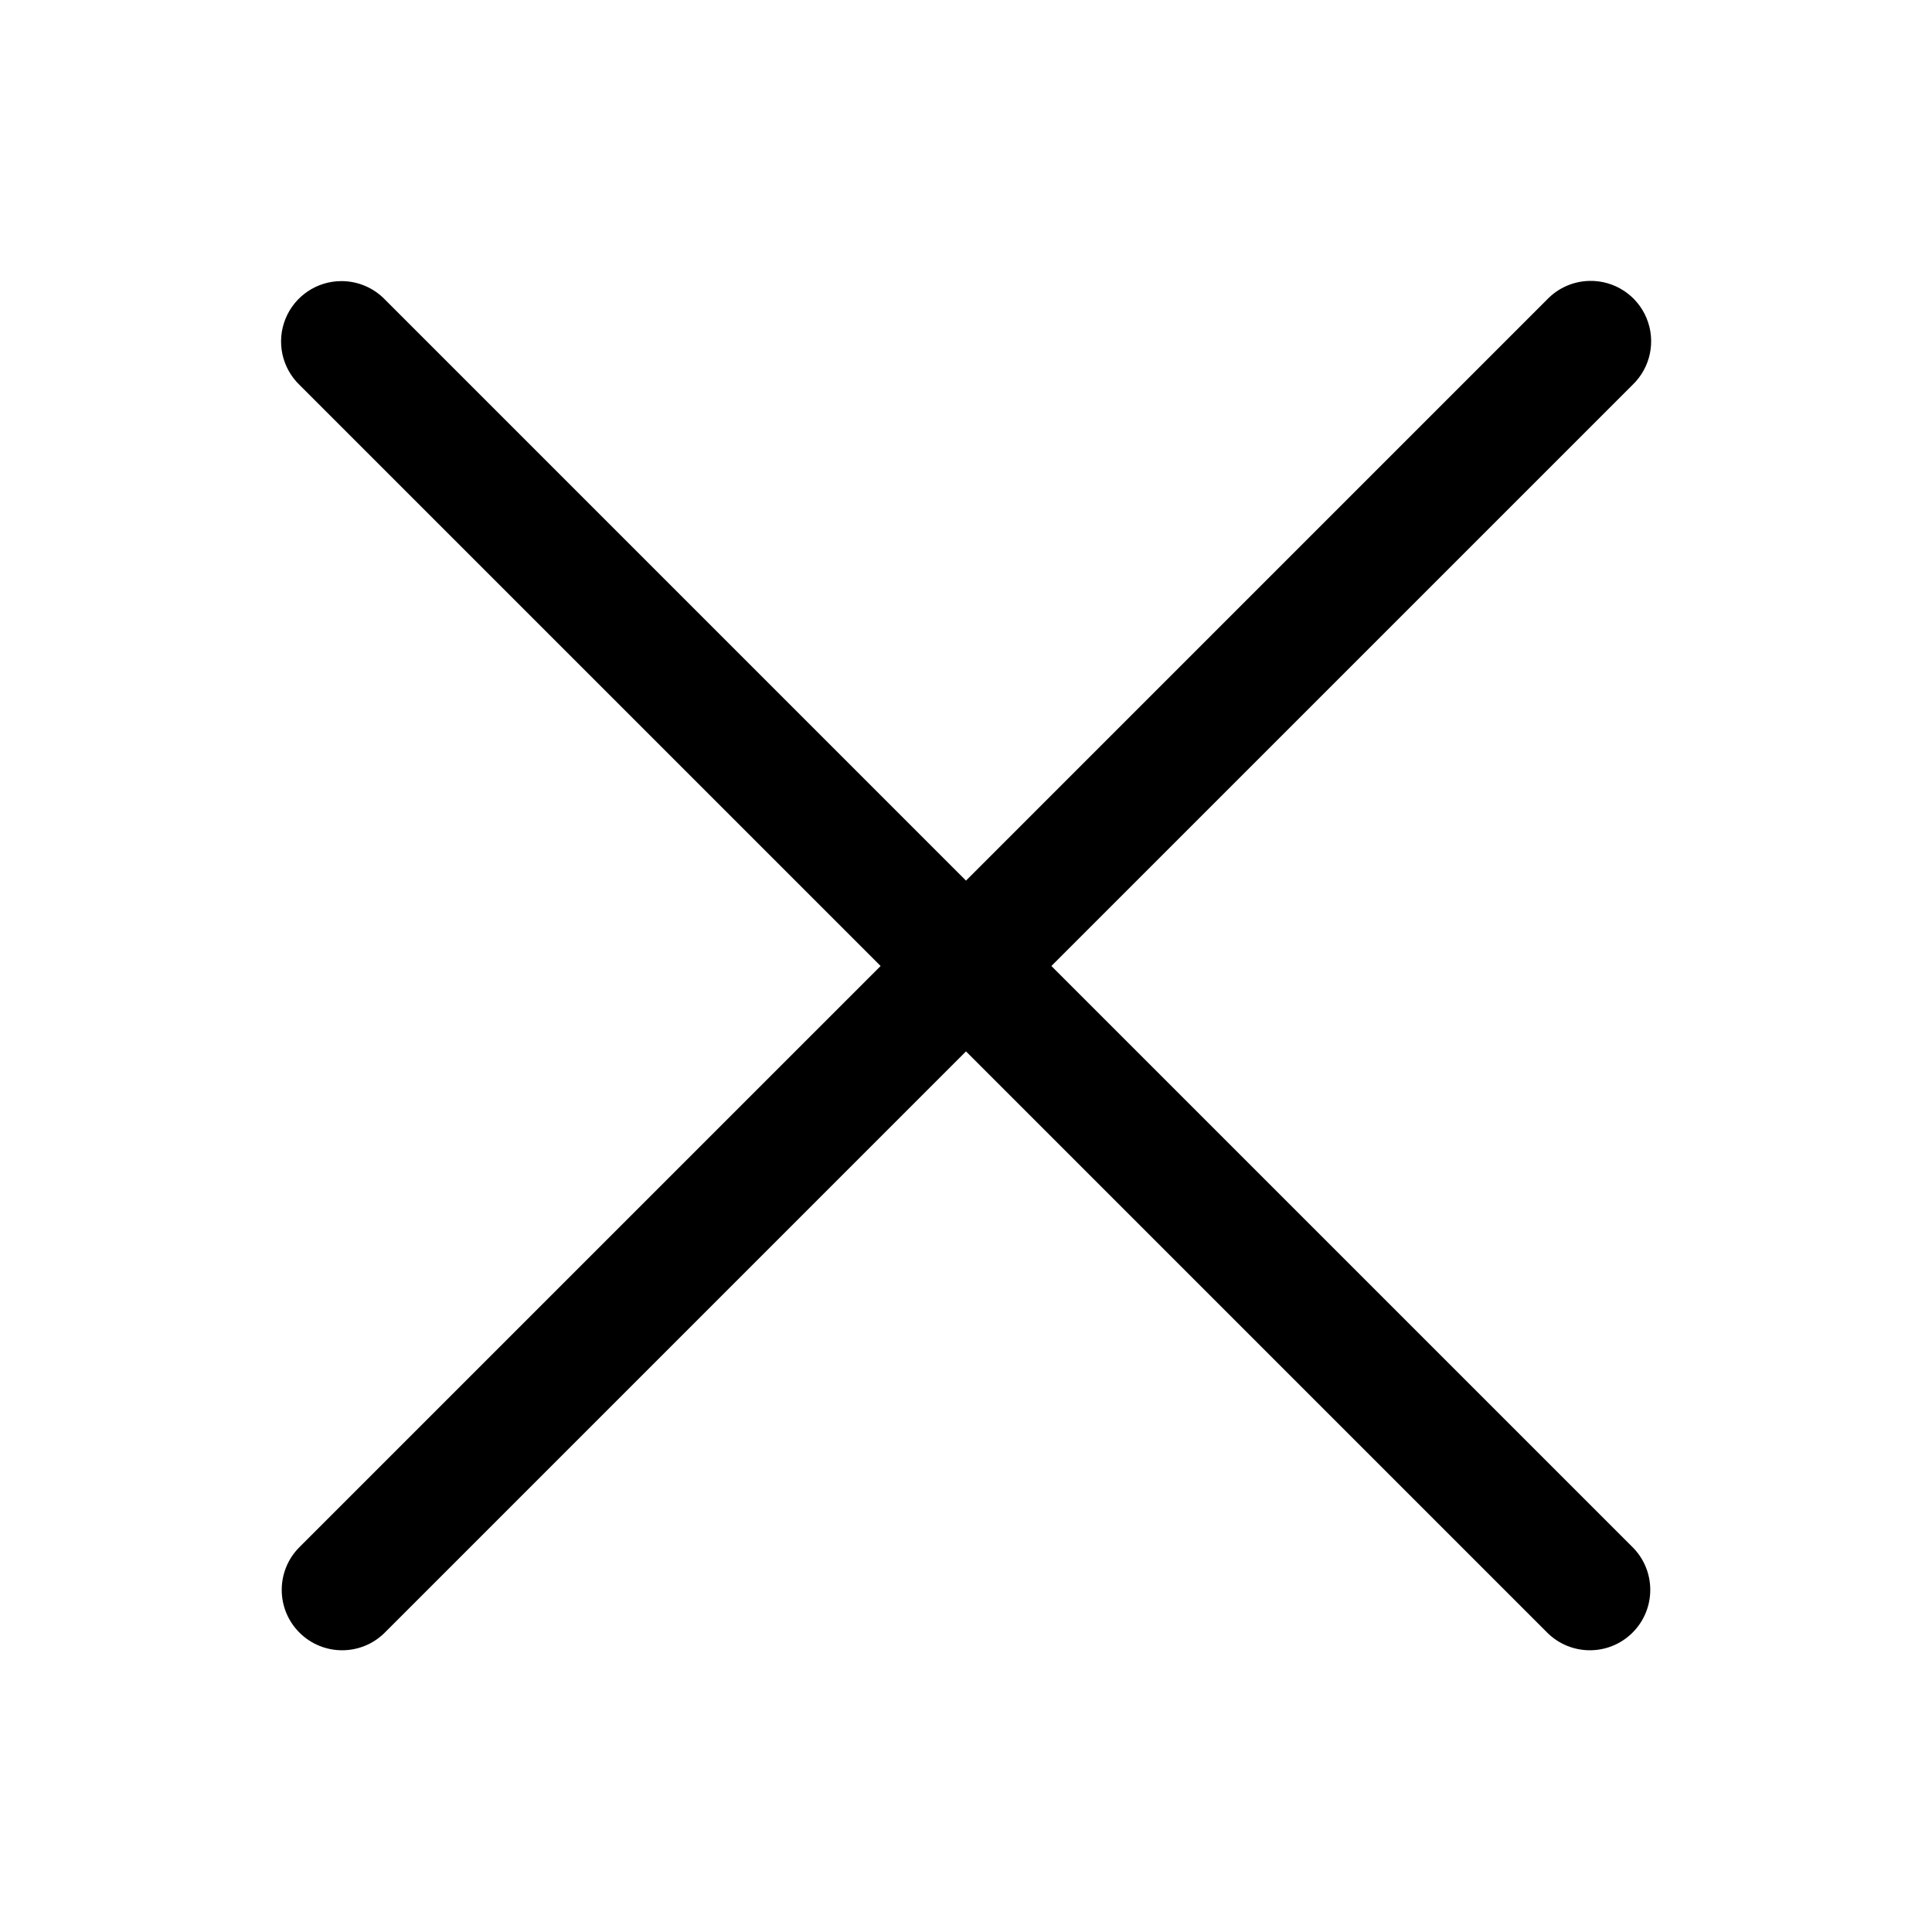
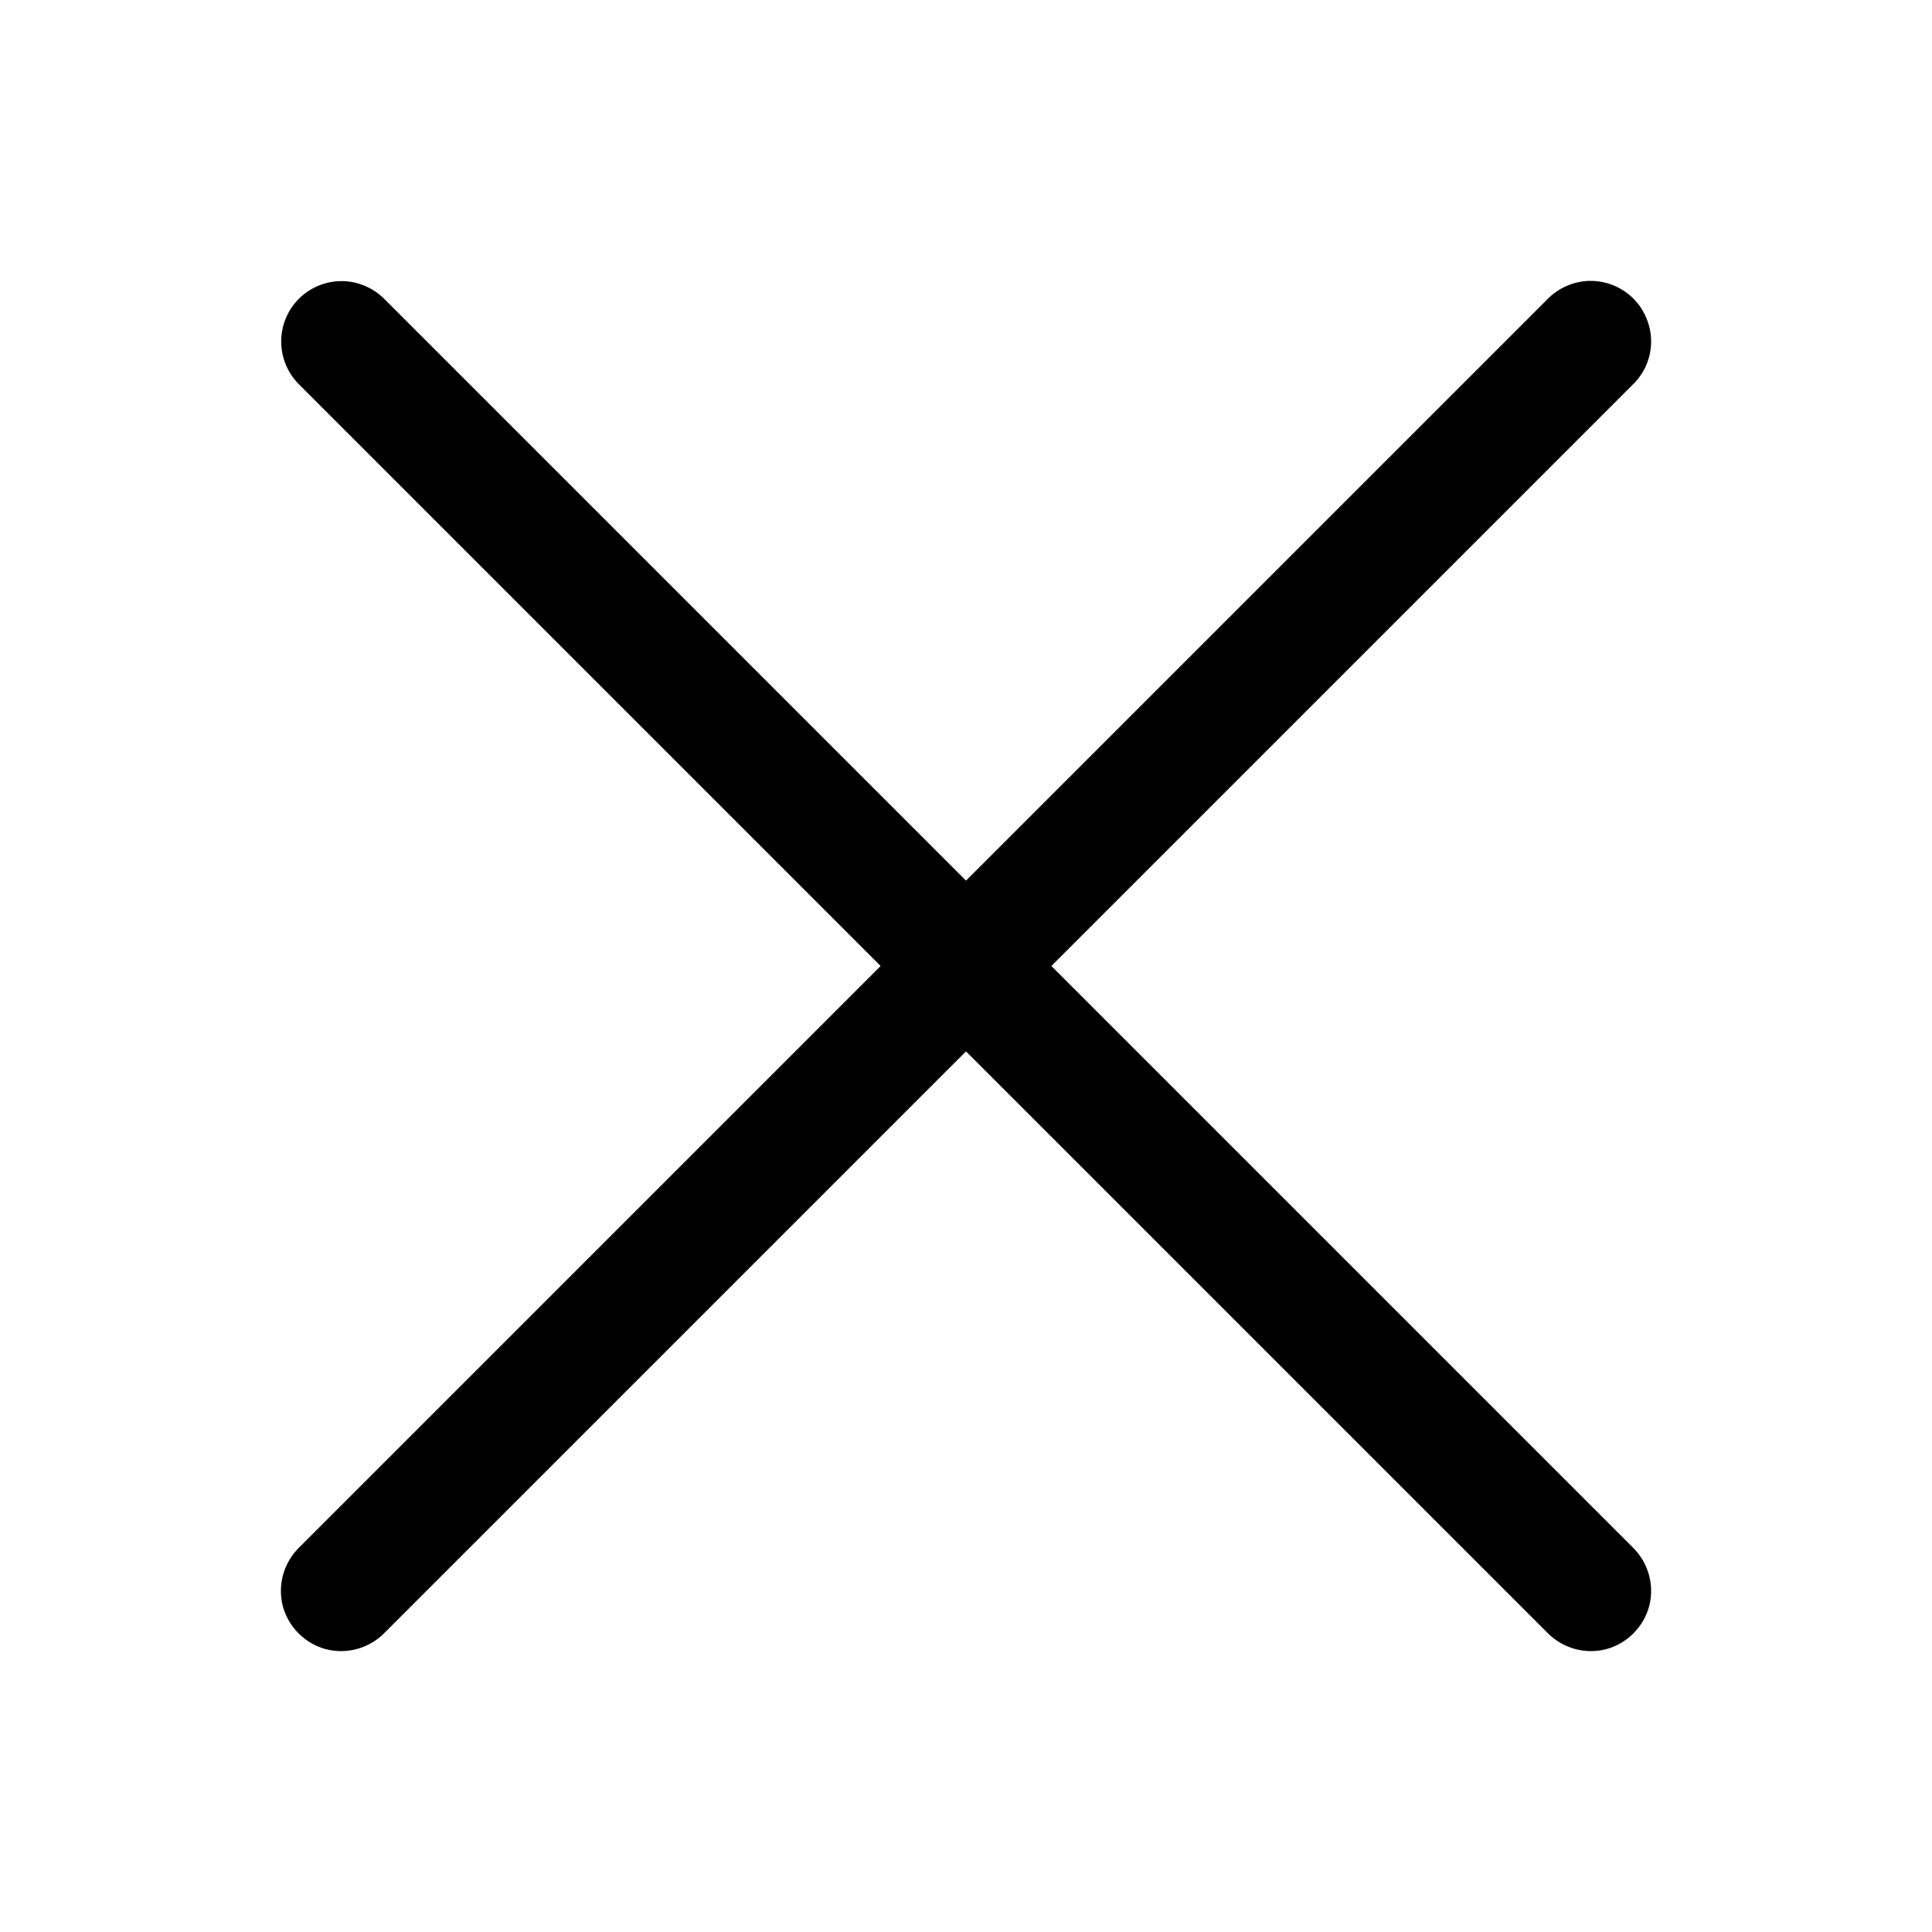
- <svg xmlns="http://www.w3.org/2000/svg" fill="#000000" viewBox="0 0 48 48" width="48px" height="48px">
-   <path d="M 39.486 6.979 A 1.5 1.5 0 0 0 38.439 7.439 L 24 21.879 L 9.561 7.439 A 1.5 1.5 0 0 0 8.484 6.984 A 1.5 1.5 0 0 0 7.439 9.561 L 21.879 24 L 7.439 38.439 A 1.5 1.5 0 1 0 9.561 40.561 L 24 26.121 L 38.439 40.561 A 1.5 1.5 0 1 0 40.561 38.439 L 26.121 24 L 40.561 9.561 A 1.5 1.5 0 0 0 39.486 6.979 z" />
+ <svg xmlns="http://www.w3.org/2000/svg" width="32px" height="32px" viewBox="0 0 32 32" version="1.1">
+   <g id="surface1">
+     <path style=" stroke:none;fill-rule:nonzero;fill:rgb(0%,0%,0%);fill-opacity:1;" d="M 26.324 4.652 C 26.059 4.66 25.809 4.77 25.625 4.961 L 16 14.586 L 6.375 4.961 C 6.184 4.766 5.926 4.656 5.656 4.656 C 5.25 4.656 4.883 4.902 4.73 5.281 C 4.578 5.656 4.668 6.09 4.961 6.375 L 14.586 16 L 4.961 25.625 C 4.699 25.879 4.594 26.25 4.684 26.602 C 4.777 26.949 5.051 27.223 5.398 27.316 C 5.75 27.406 6.121 27.301 6.375 27.039 L 16 17.414 L 25.625 27.039 C 25.879 27.301 26.25 27.406 26.602 27.316 C 26.949 27.223 27.223 26.949 27.316 26.602 C 27.406 26.25 27.301 25.879 27.039 25.625 L 17.414 16 L 27.039 6.375 C 27.34 6.09 27.43 5.648 27.27 5.27 C 27.113 4.887 26.738 4.645 26.324 4.652 Z M 26.324 4.652 " />
+   </g>
</svg>
